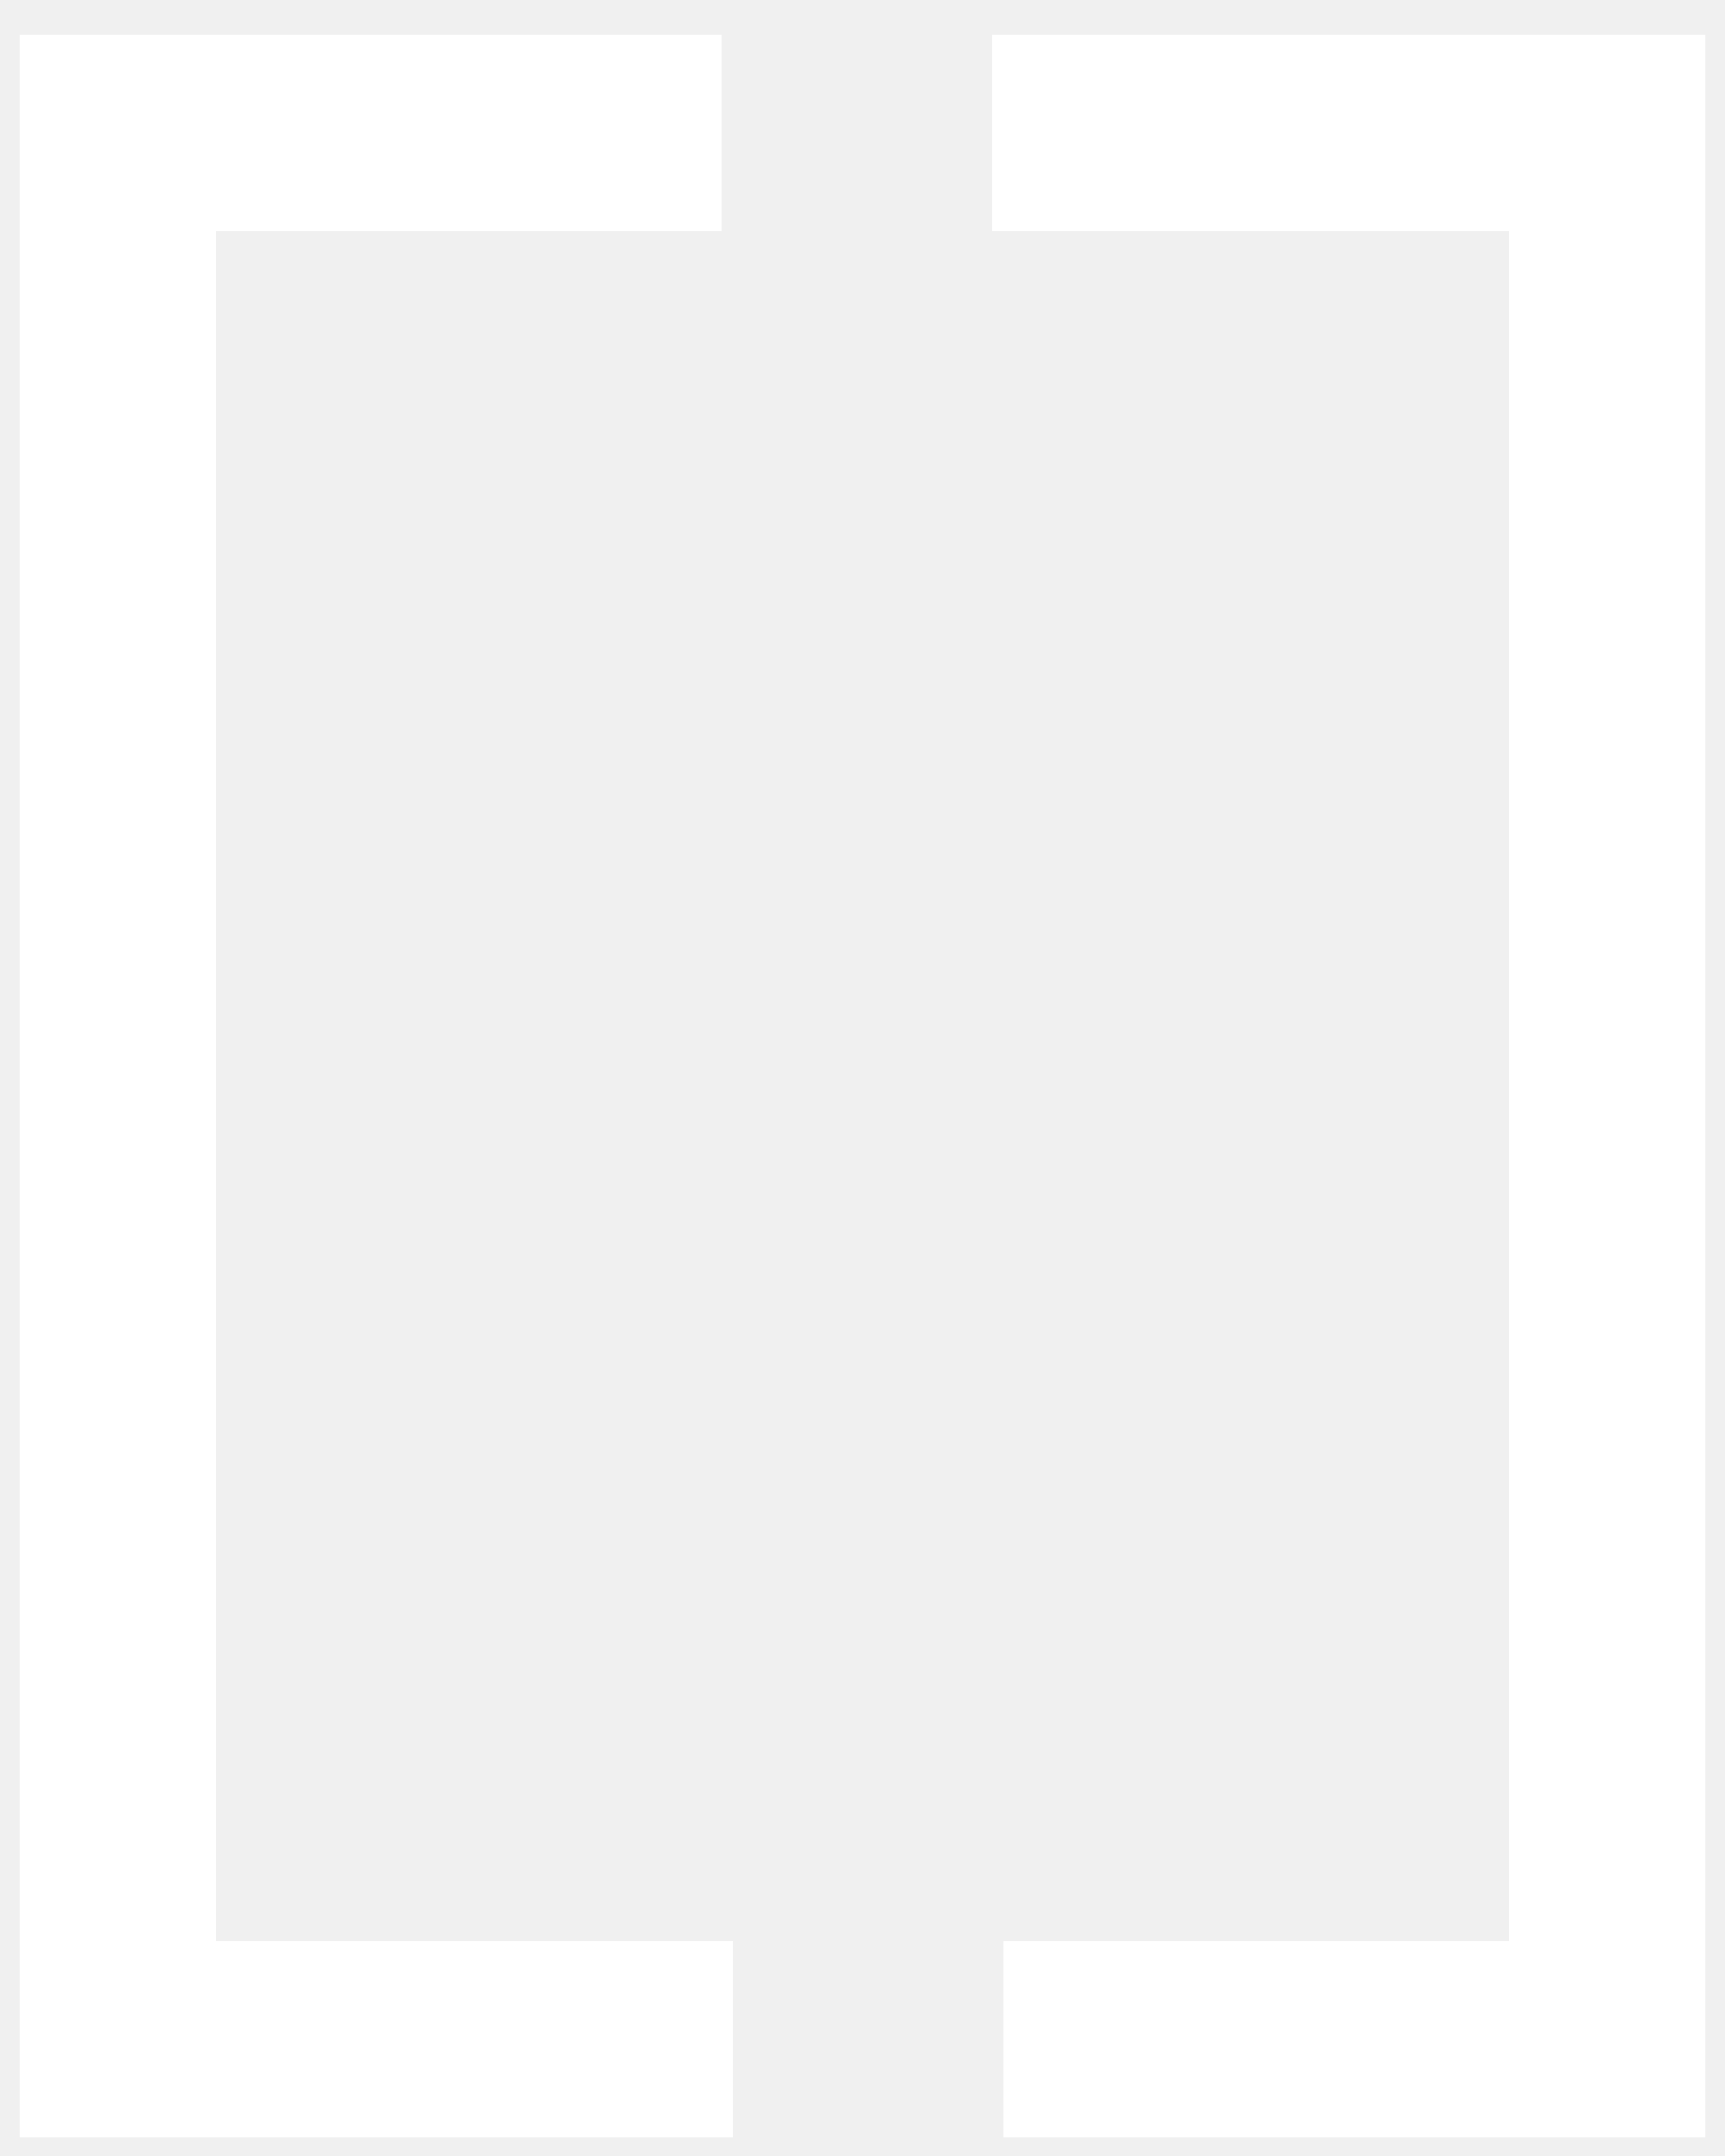
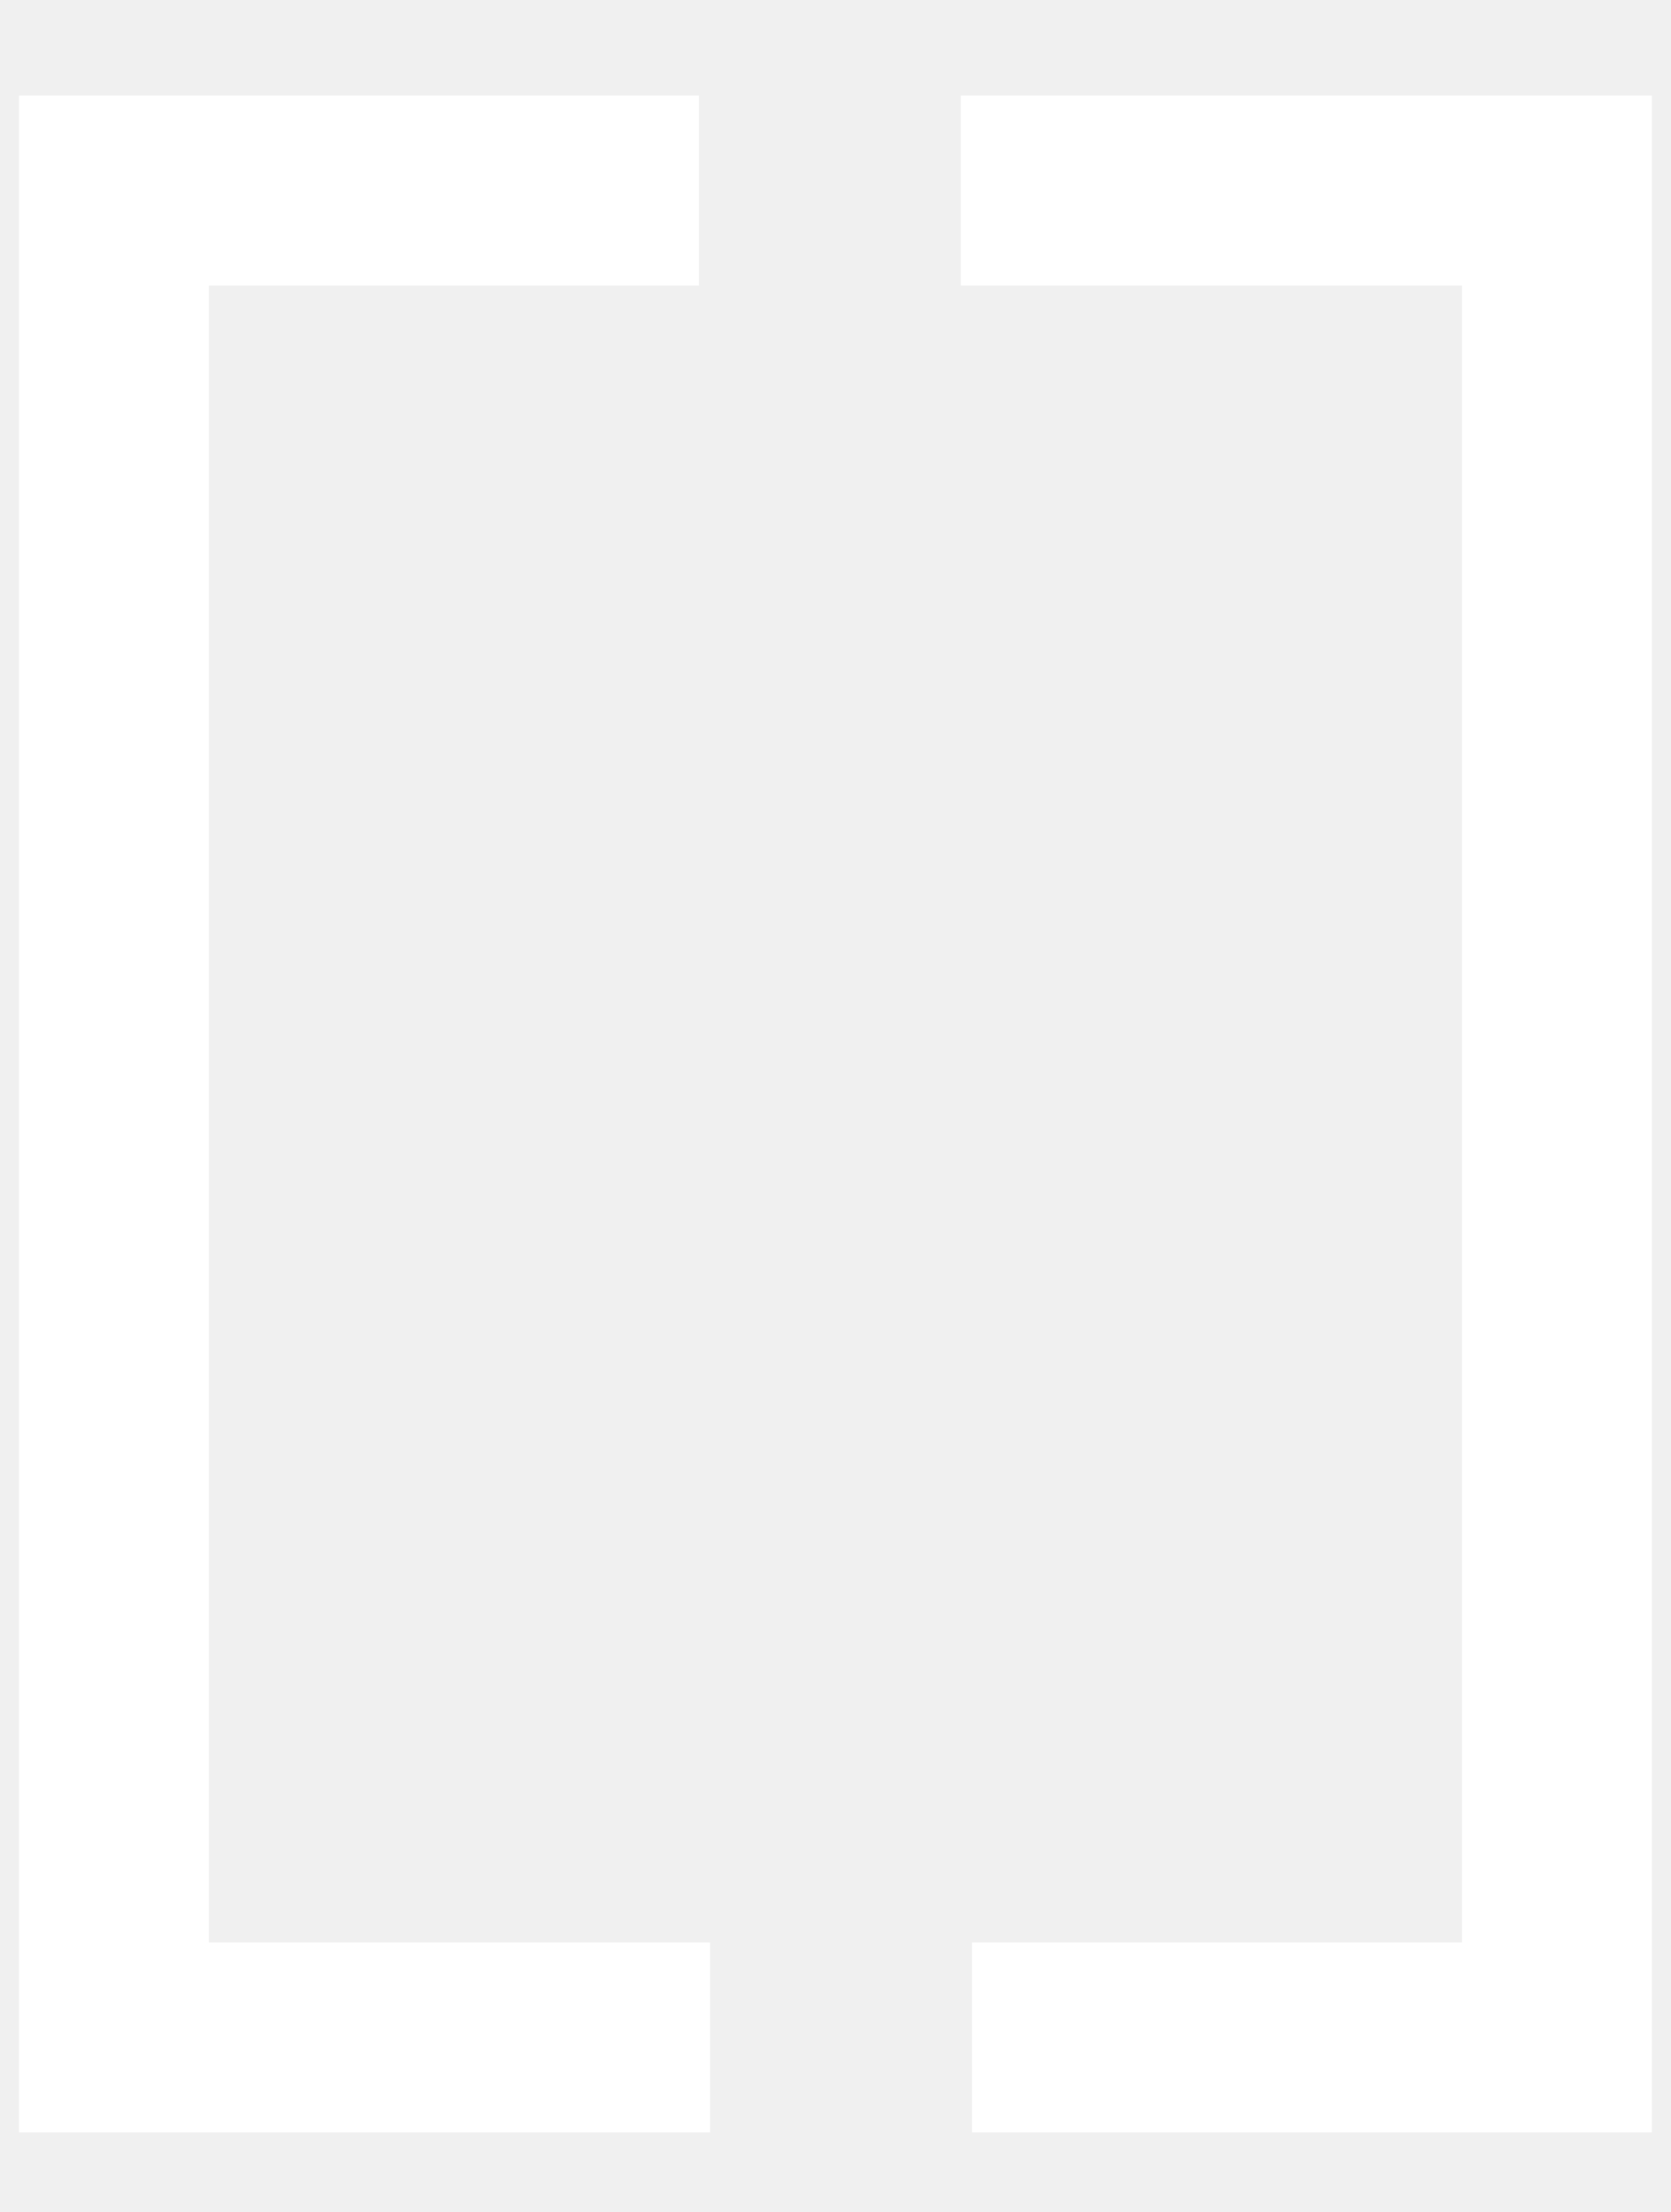
- <svg xmlns="http://www.w3.org/2000/svg" width="44" height="55" viewBox="0 0 44 55" fill="none">
+ <svg xmlns="http://www.w3.org/2000/svg" width="34" height="45" viewBox="0 0 44 55" fill="none">
  <path d="M18.405 3.398H3V52.023H18.699" stroke="white" stroke-width="5" />
  <path d="M25.595 52.023L41 52.023L41 3.398L25.301 3.398" stroke="white" stroke-width="5" />
</svg>
